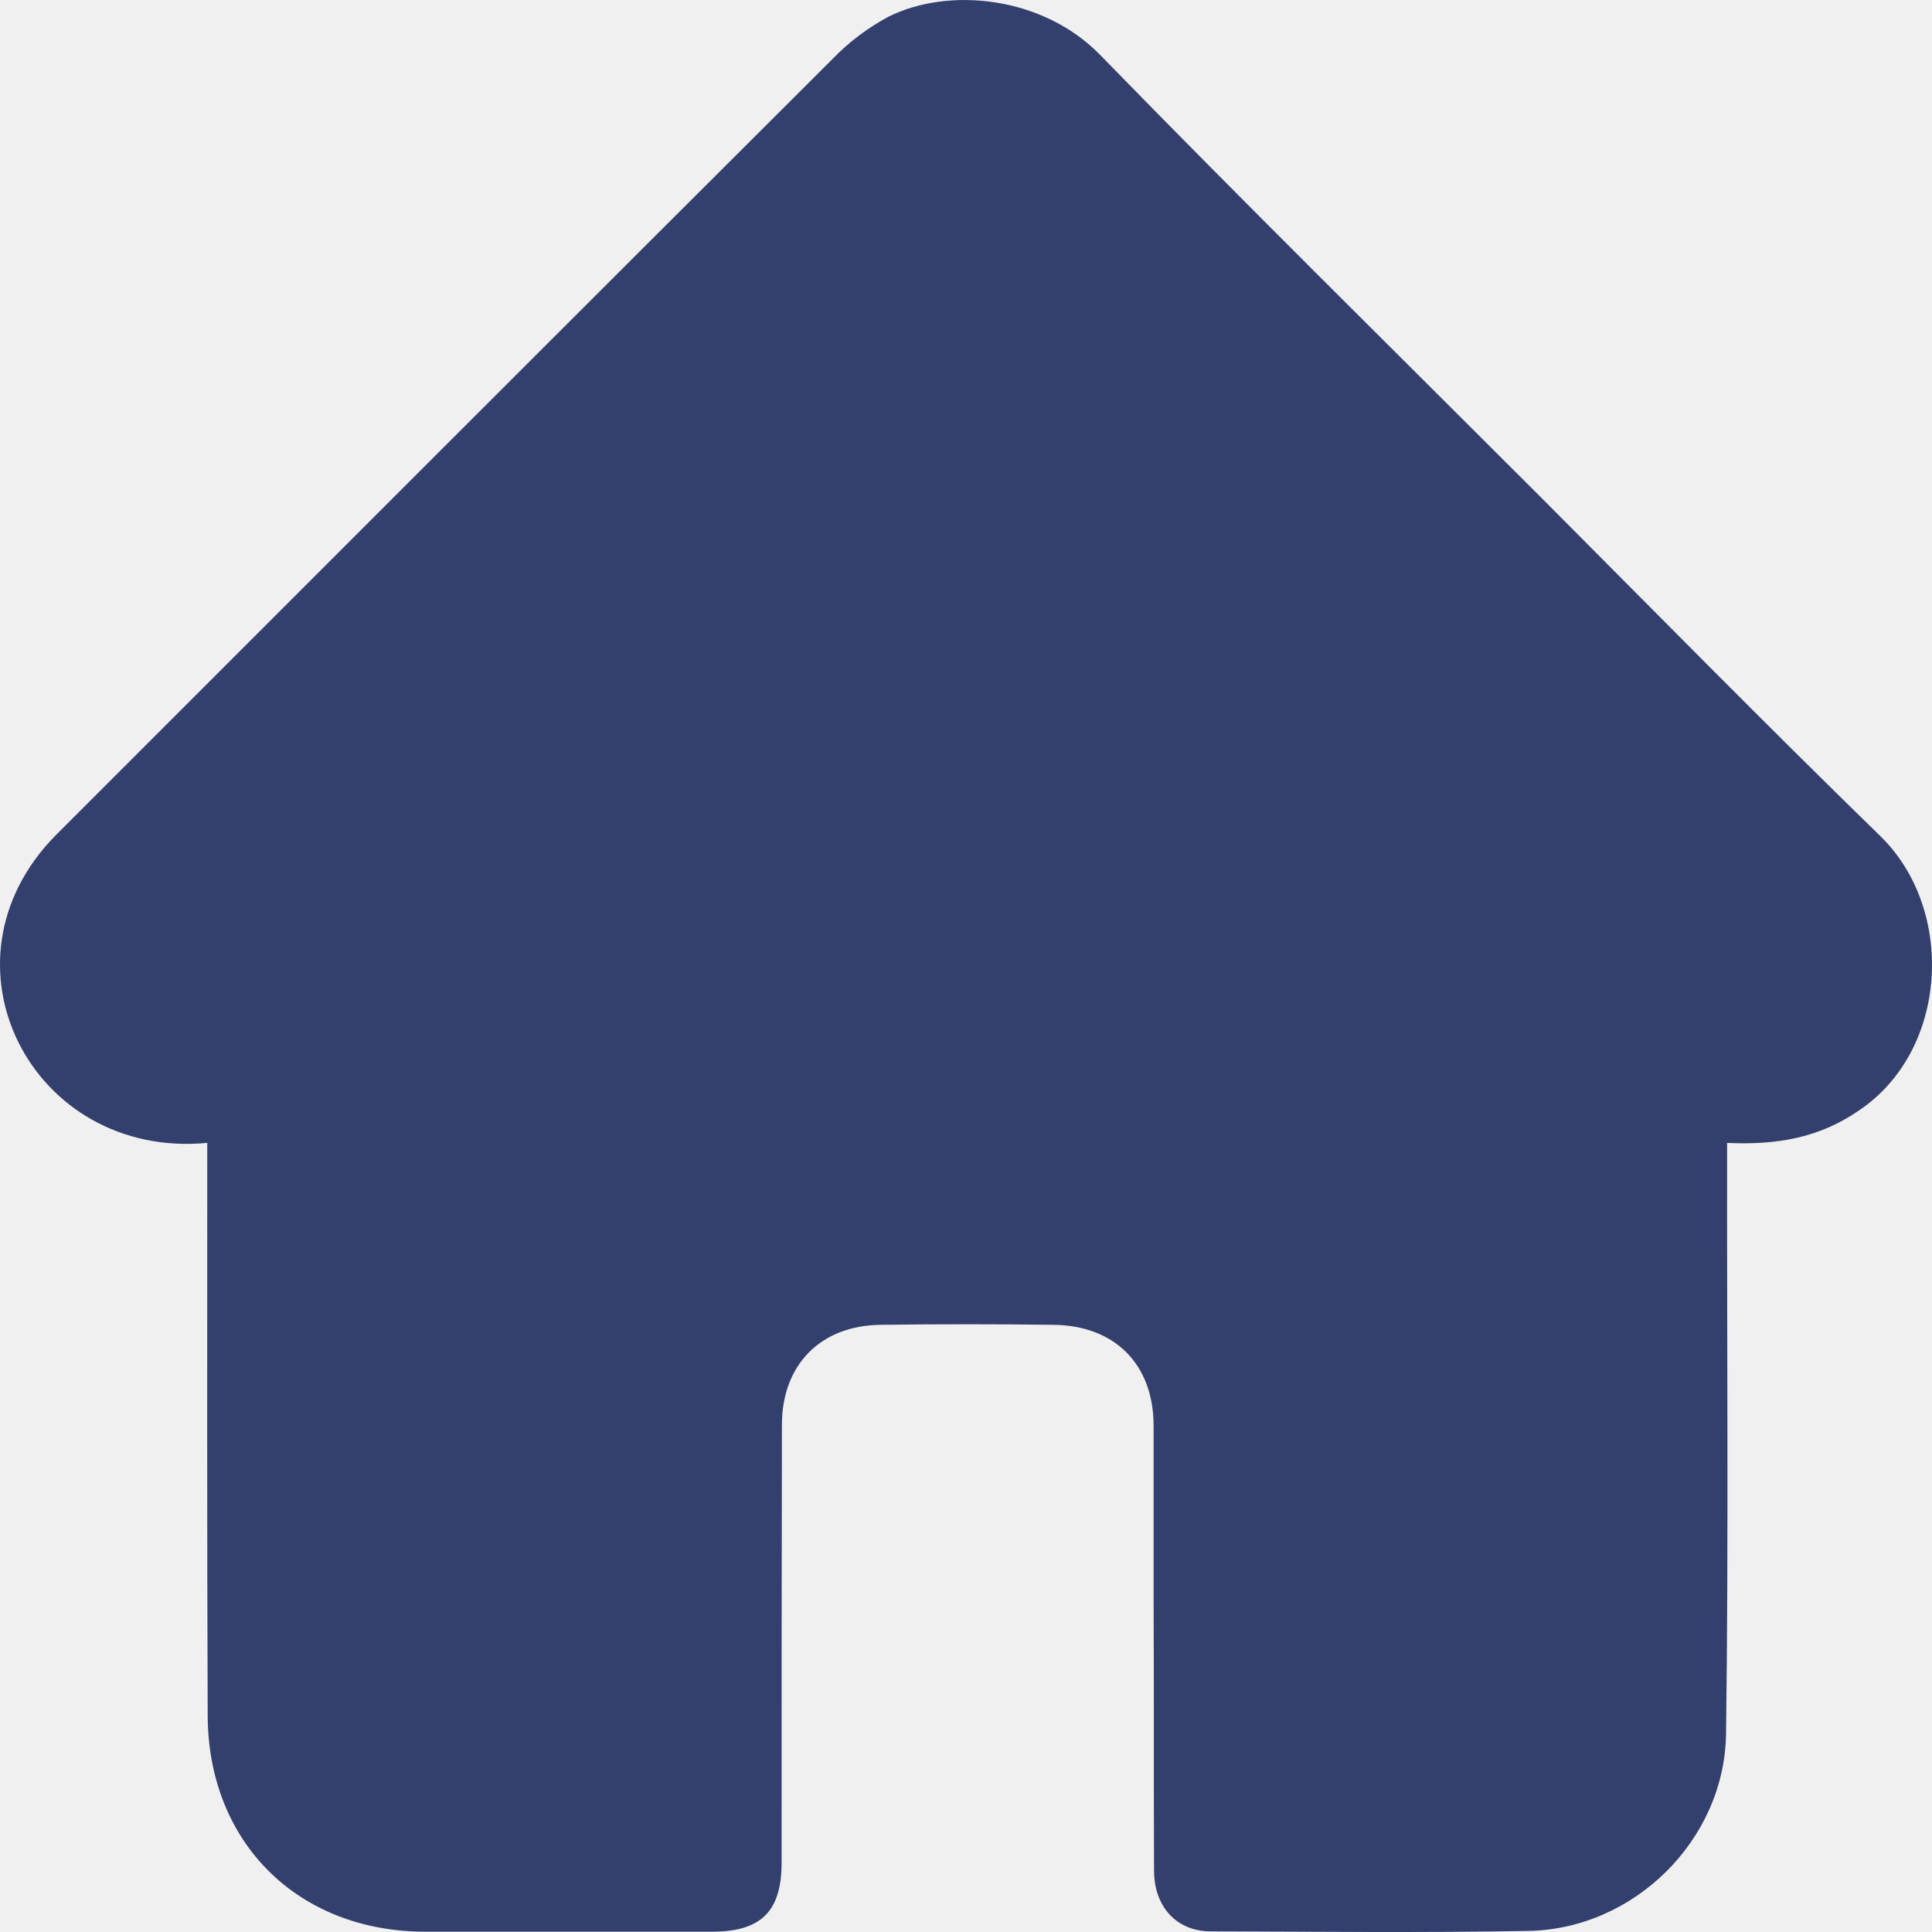
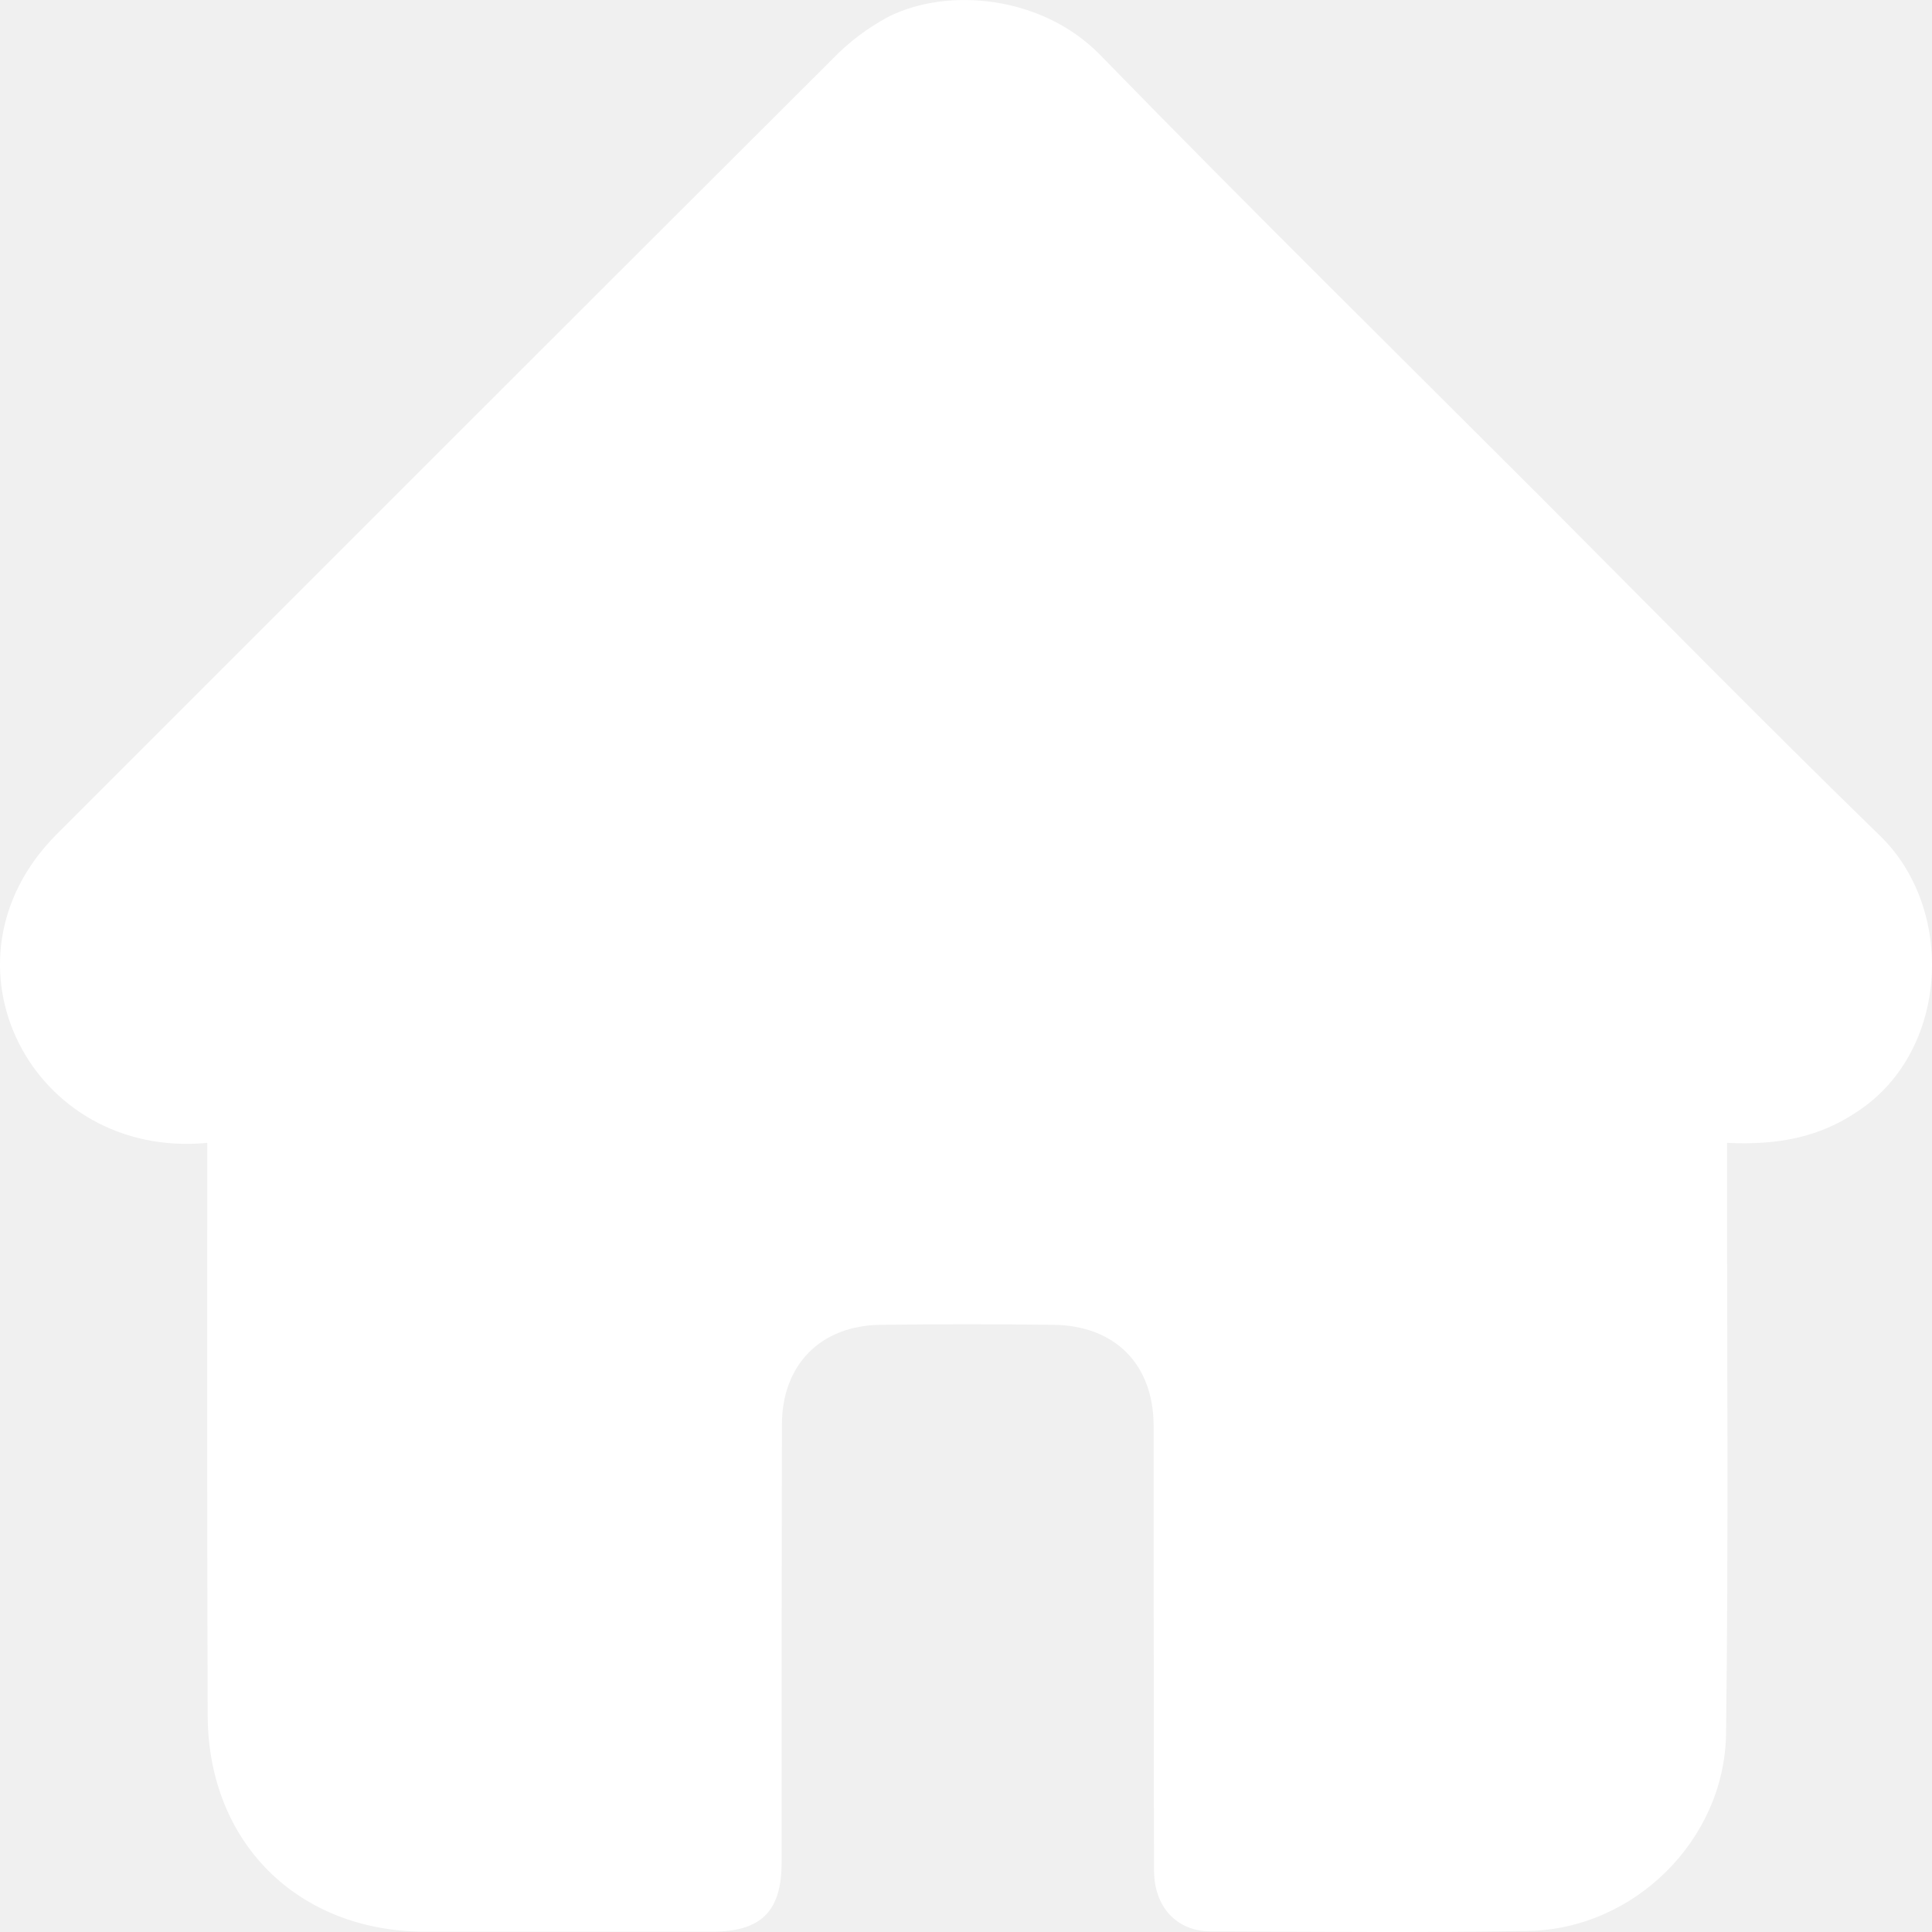
<svg xmlns="http://www.w3.org/2000/svg" width="18" height="18" viewBox="0 0 18 18" fill="none">
-   <path d="M17.315 10.349C16.942 10.606 16.541 10.669 16.091 10.648C16.088 12.501 16.106 14.316 16.081 16.162C16.063 17.146 15.223 17.973 14.239 17.99C13.255 18.008 12.267 17.997 11.279 17.994C10.963 17.994 10.752 17.765 10.752 17.427C10.748 16.594 10.752 15.761 10.748 14.928C10.748 14.379 10.748 13.827 10.748 13.278C10.745 12.712 10.389 12.35 9.816 12.343C9.279 12.336 8.741 12.336 8.203 12.343C7.644 12.35 7.285 12.716 7.285 13.275C7.282 14.636 7.282 15.993 7.282 17.354C7.282 17.807 7.092 17.997 6.635 17.997C5.742 17.997 4.849 17.997 3.956 17.997C2.778 17.994 1.942 17.171 1.935 15.989C1.928 14.21 1.931 12.428 1.931 10.648C0.3 10.803 -0.649 8.968 0.518 7.783C2.93 5.371 5.341 2.958 7.756 0.55C7.908 0.392 8.083 0.261 8.277 0.156C8.839 -0.125 9.714 -0.037 10.249 0.511C11.602 1.9 12.984 3.261 14.355 4.632C15.406 5.687 16.45 6.749 17.519 7.79C18.222 8.475 18.155 9.79 17.315 10.349Z" fill="#333F6D" />
+   <path d="M17.315 10.349C16.942 10.606 16.541 10.669 16.091 10.648C16.088 12.501 16.106 14.316 16.081 16.162C16.063 17.146 15.223 17.973 14.239 17.99C13.255 18.008 12.267 17.997 11.279 17.994C10.963 17.994 10.752 17.765 10.752 17.427C10.748 16.594 10.752 15.761 10.748 14.928C10.748 14.379 10.748 13.827 10.748 13.278C10.745 12.712 10.389 12.35 9.816 12.343C9.279 12.336 8.741 12.336 8.203 12.343C7.644 12.35 7.285 12.716 7.285 13.275C7.282 14.636 7.282 15.993 7.282 17.354C7.282 17.807 7.092 17.997 6.635 17.997C5.742 17.997 4.849 17.997 3.956 17.997C2.778 17.994 1.942 17.171 1.935 15.989C1.928 14.21 1.931 12.428 1.931 10.648C0.3 10.803 -0.649 8.968 0.518 7.783C2.93 5.371 5.341 2.958 7.756 0.55C7.908 0.392 8.083 0.261 8.277 0.156C8.839 -0.125 9.714 -0.037 10.249 0.511C11.602 1.9 12.984 3.261 14.355 4.632C15.406 5.687 16.45 6.749 17.519 7.79C18.222 8.475 18.155 9.79 17.315 10.349Z" fill="#ffffff" />
</svg>
